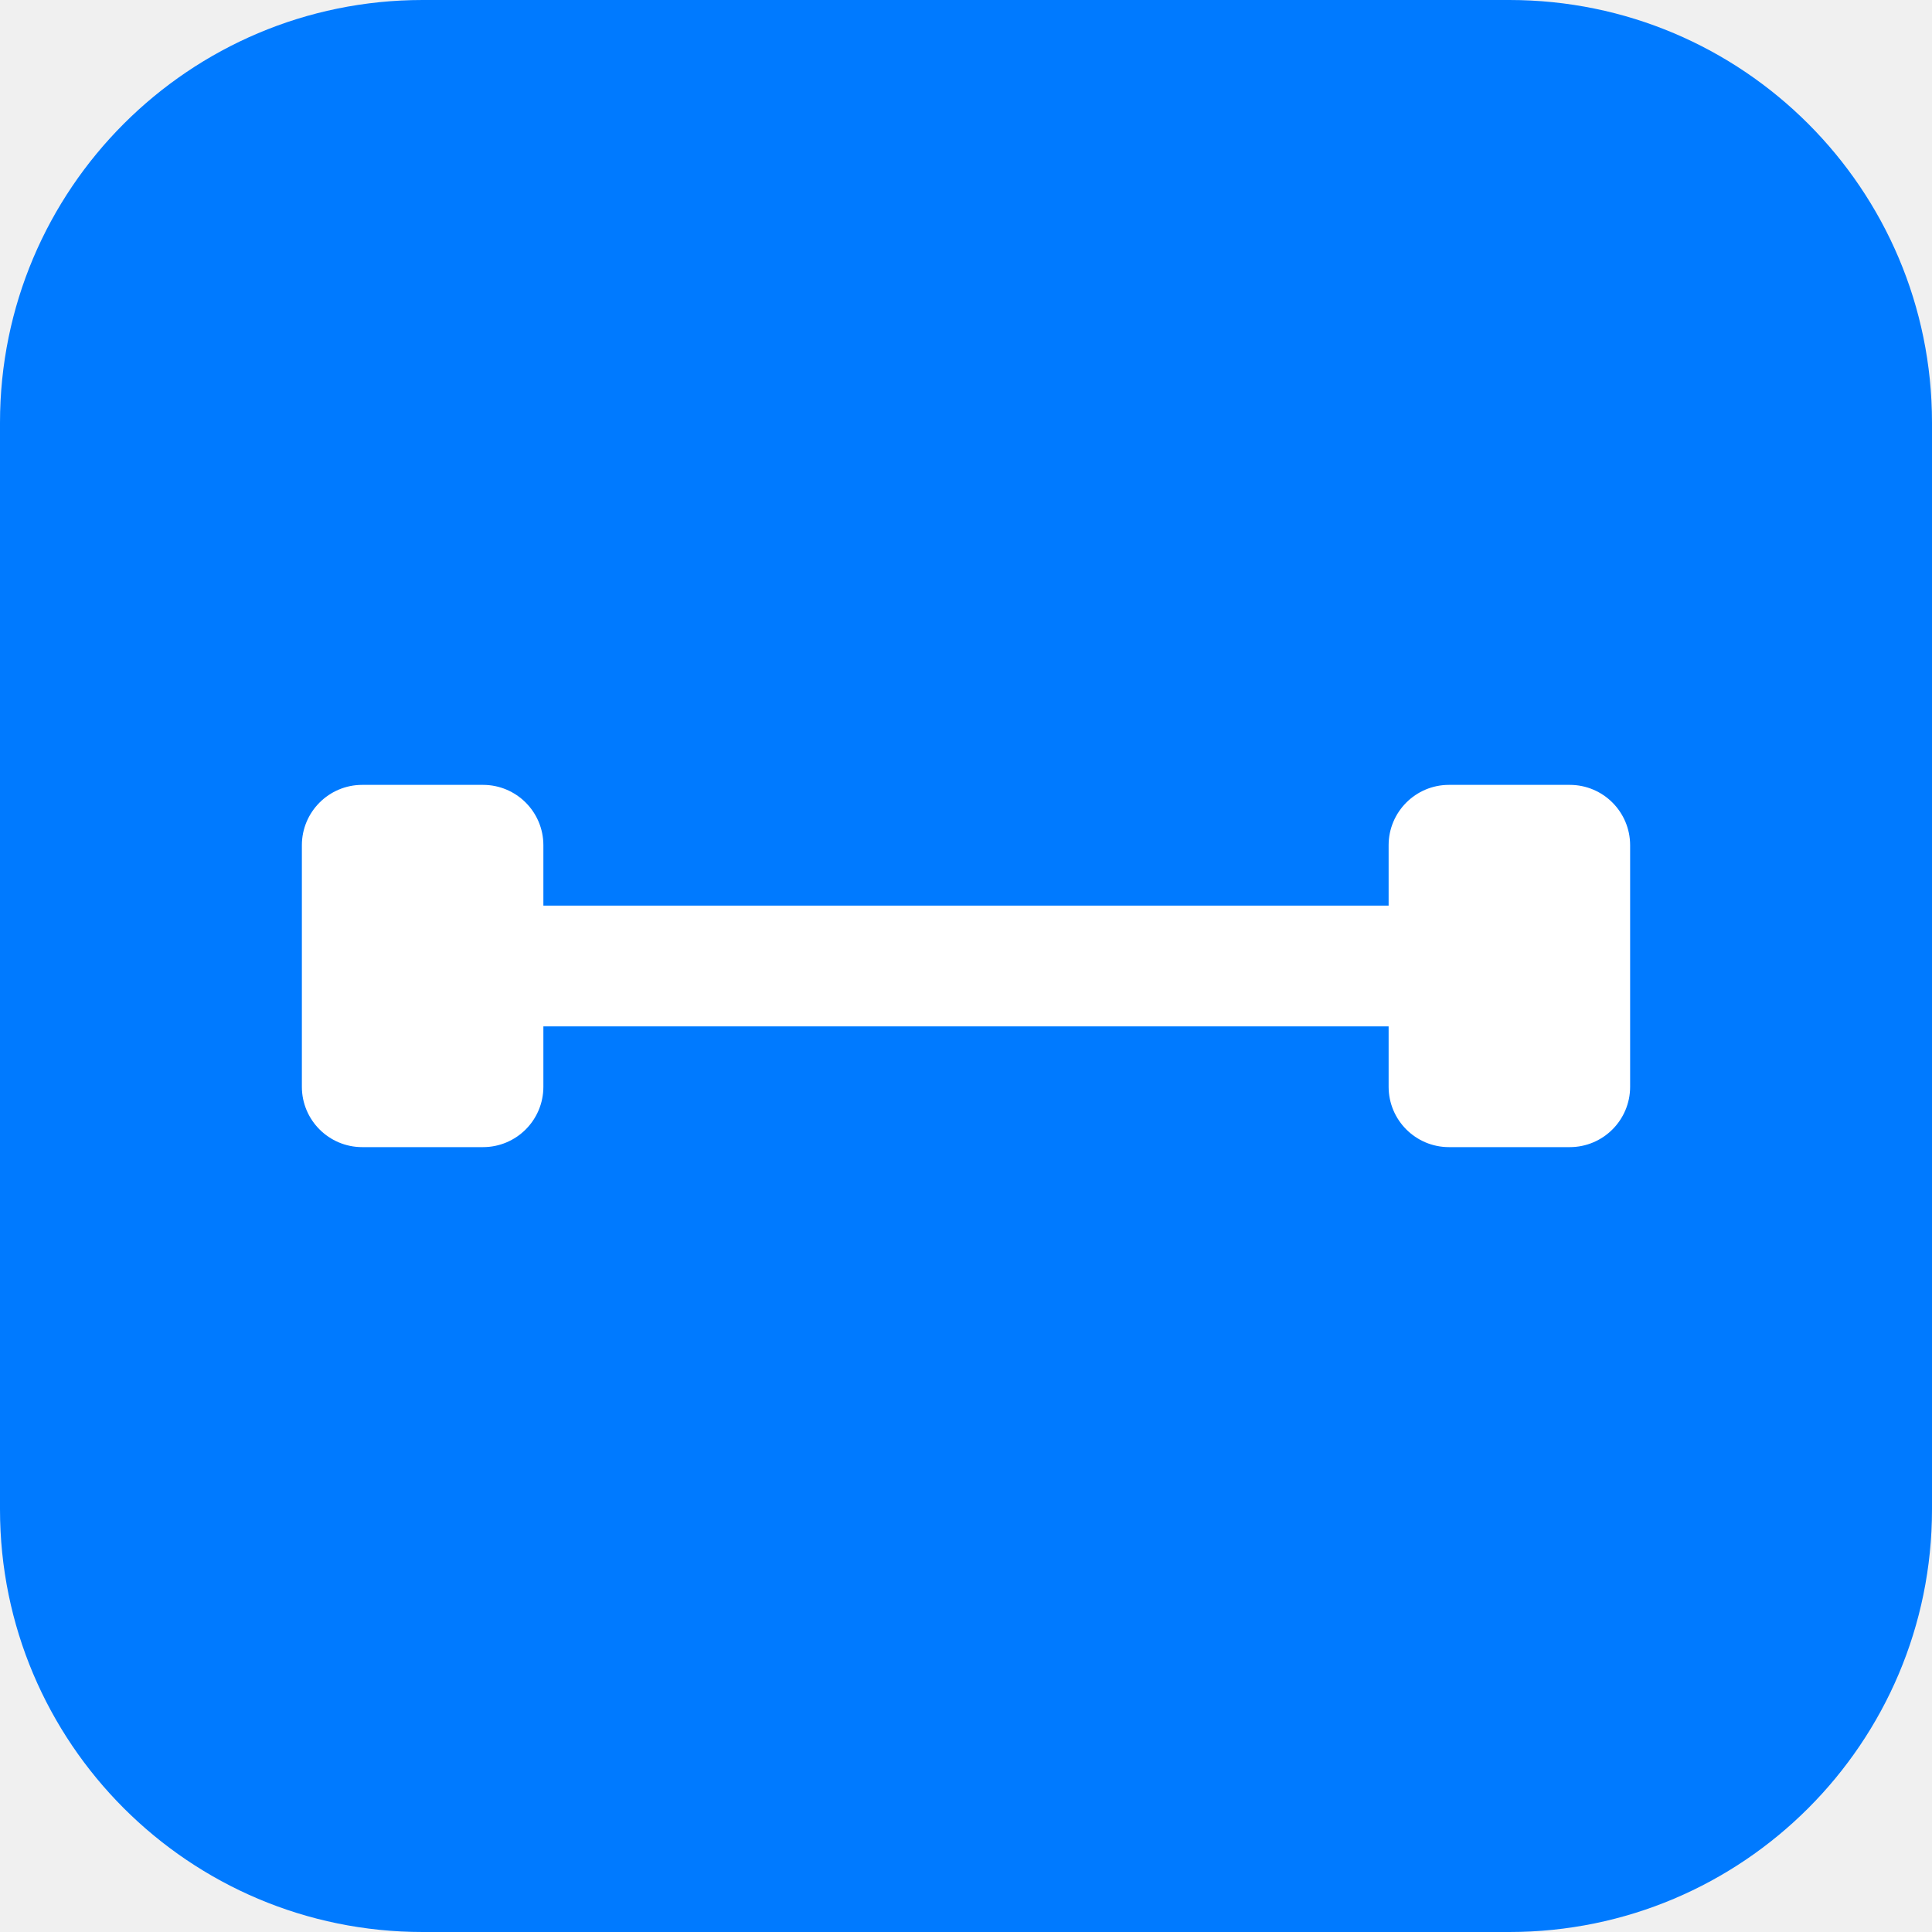
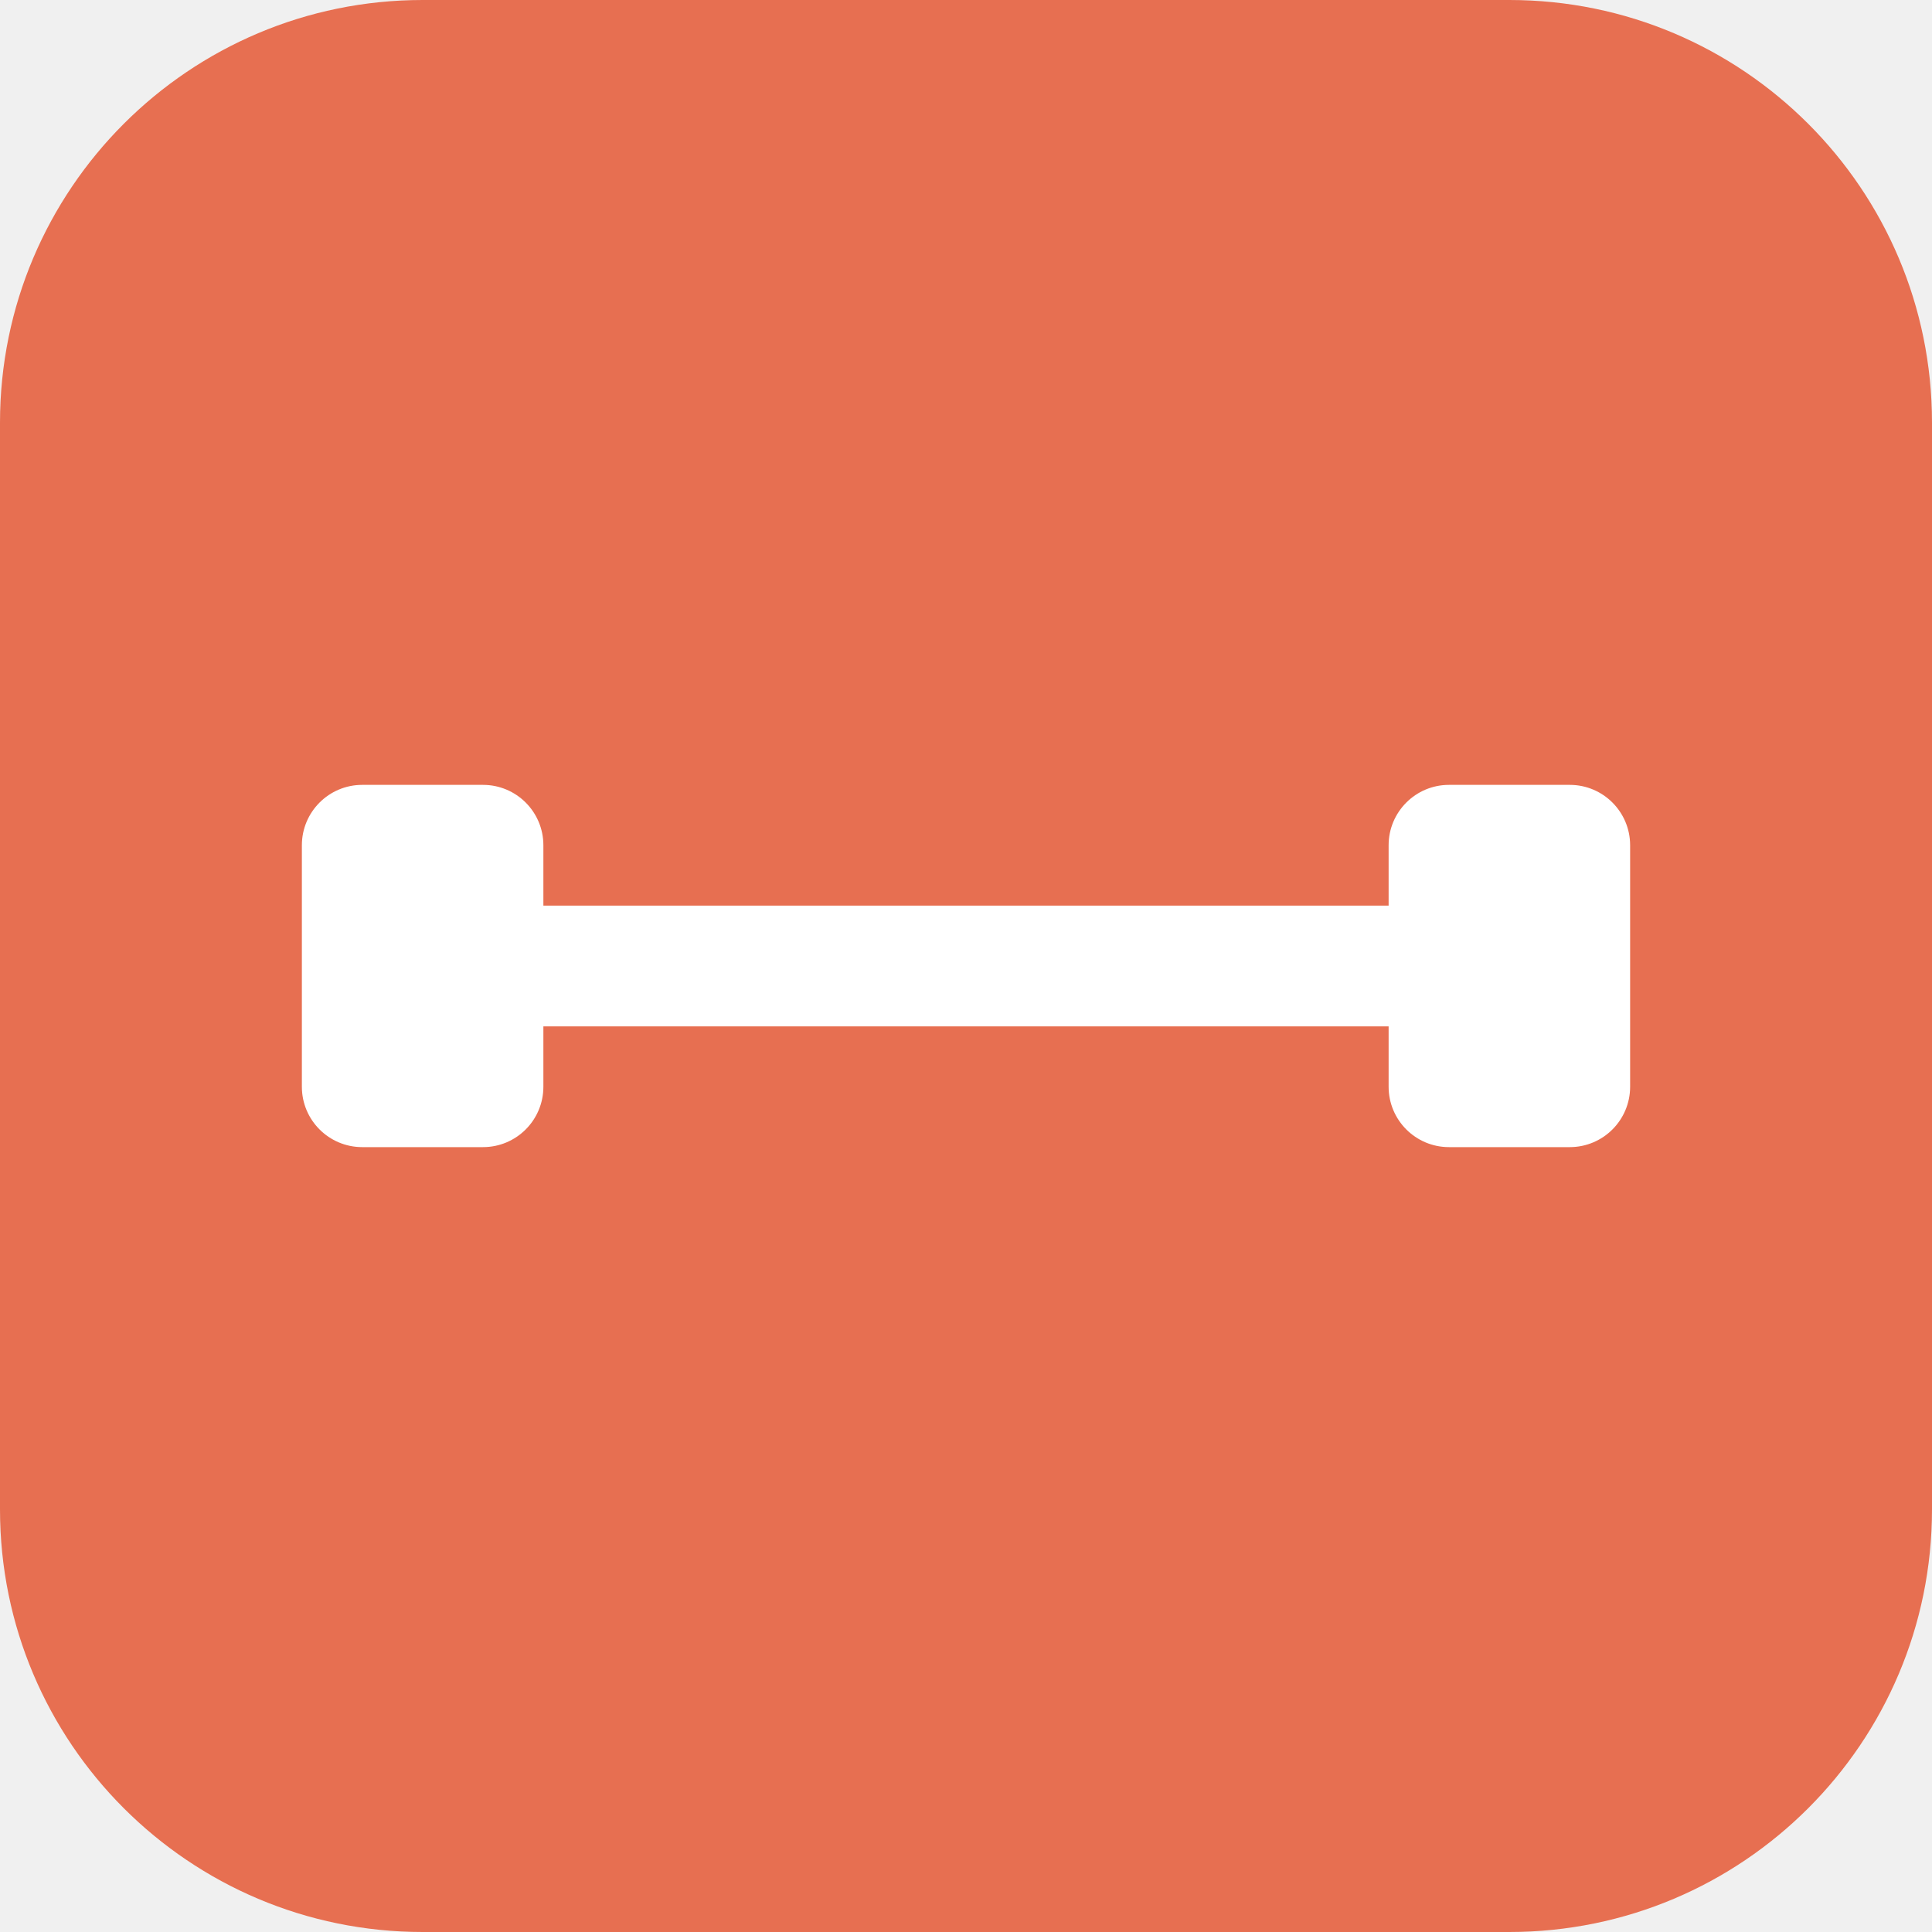
<svg xmlns="http://www.w3.org/2000/svg" viewBox="0 0 64 64">
-   <rect width="64" height="64" rx="14" fill="#007aff" />
+   <rect width="64" height="64" rx="14" fill="#e76f51" />
  <rect x="10" y="26" width="8" height="12" rx="2" fill="#fff" />
  <rect x="46" y="26" width="8" height="12" rx="2" fill="#fff" />
  <rect x="16" y="30" width="32" height="4" rx="2" fill="#fff" />
</svg>
